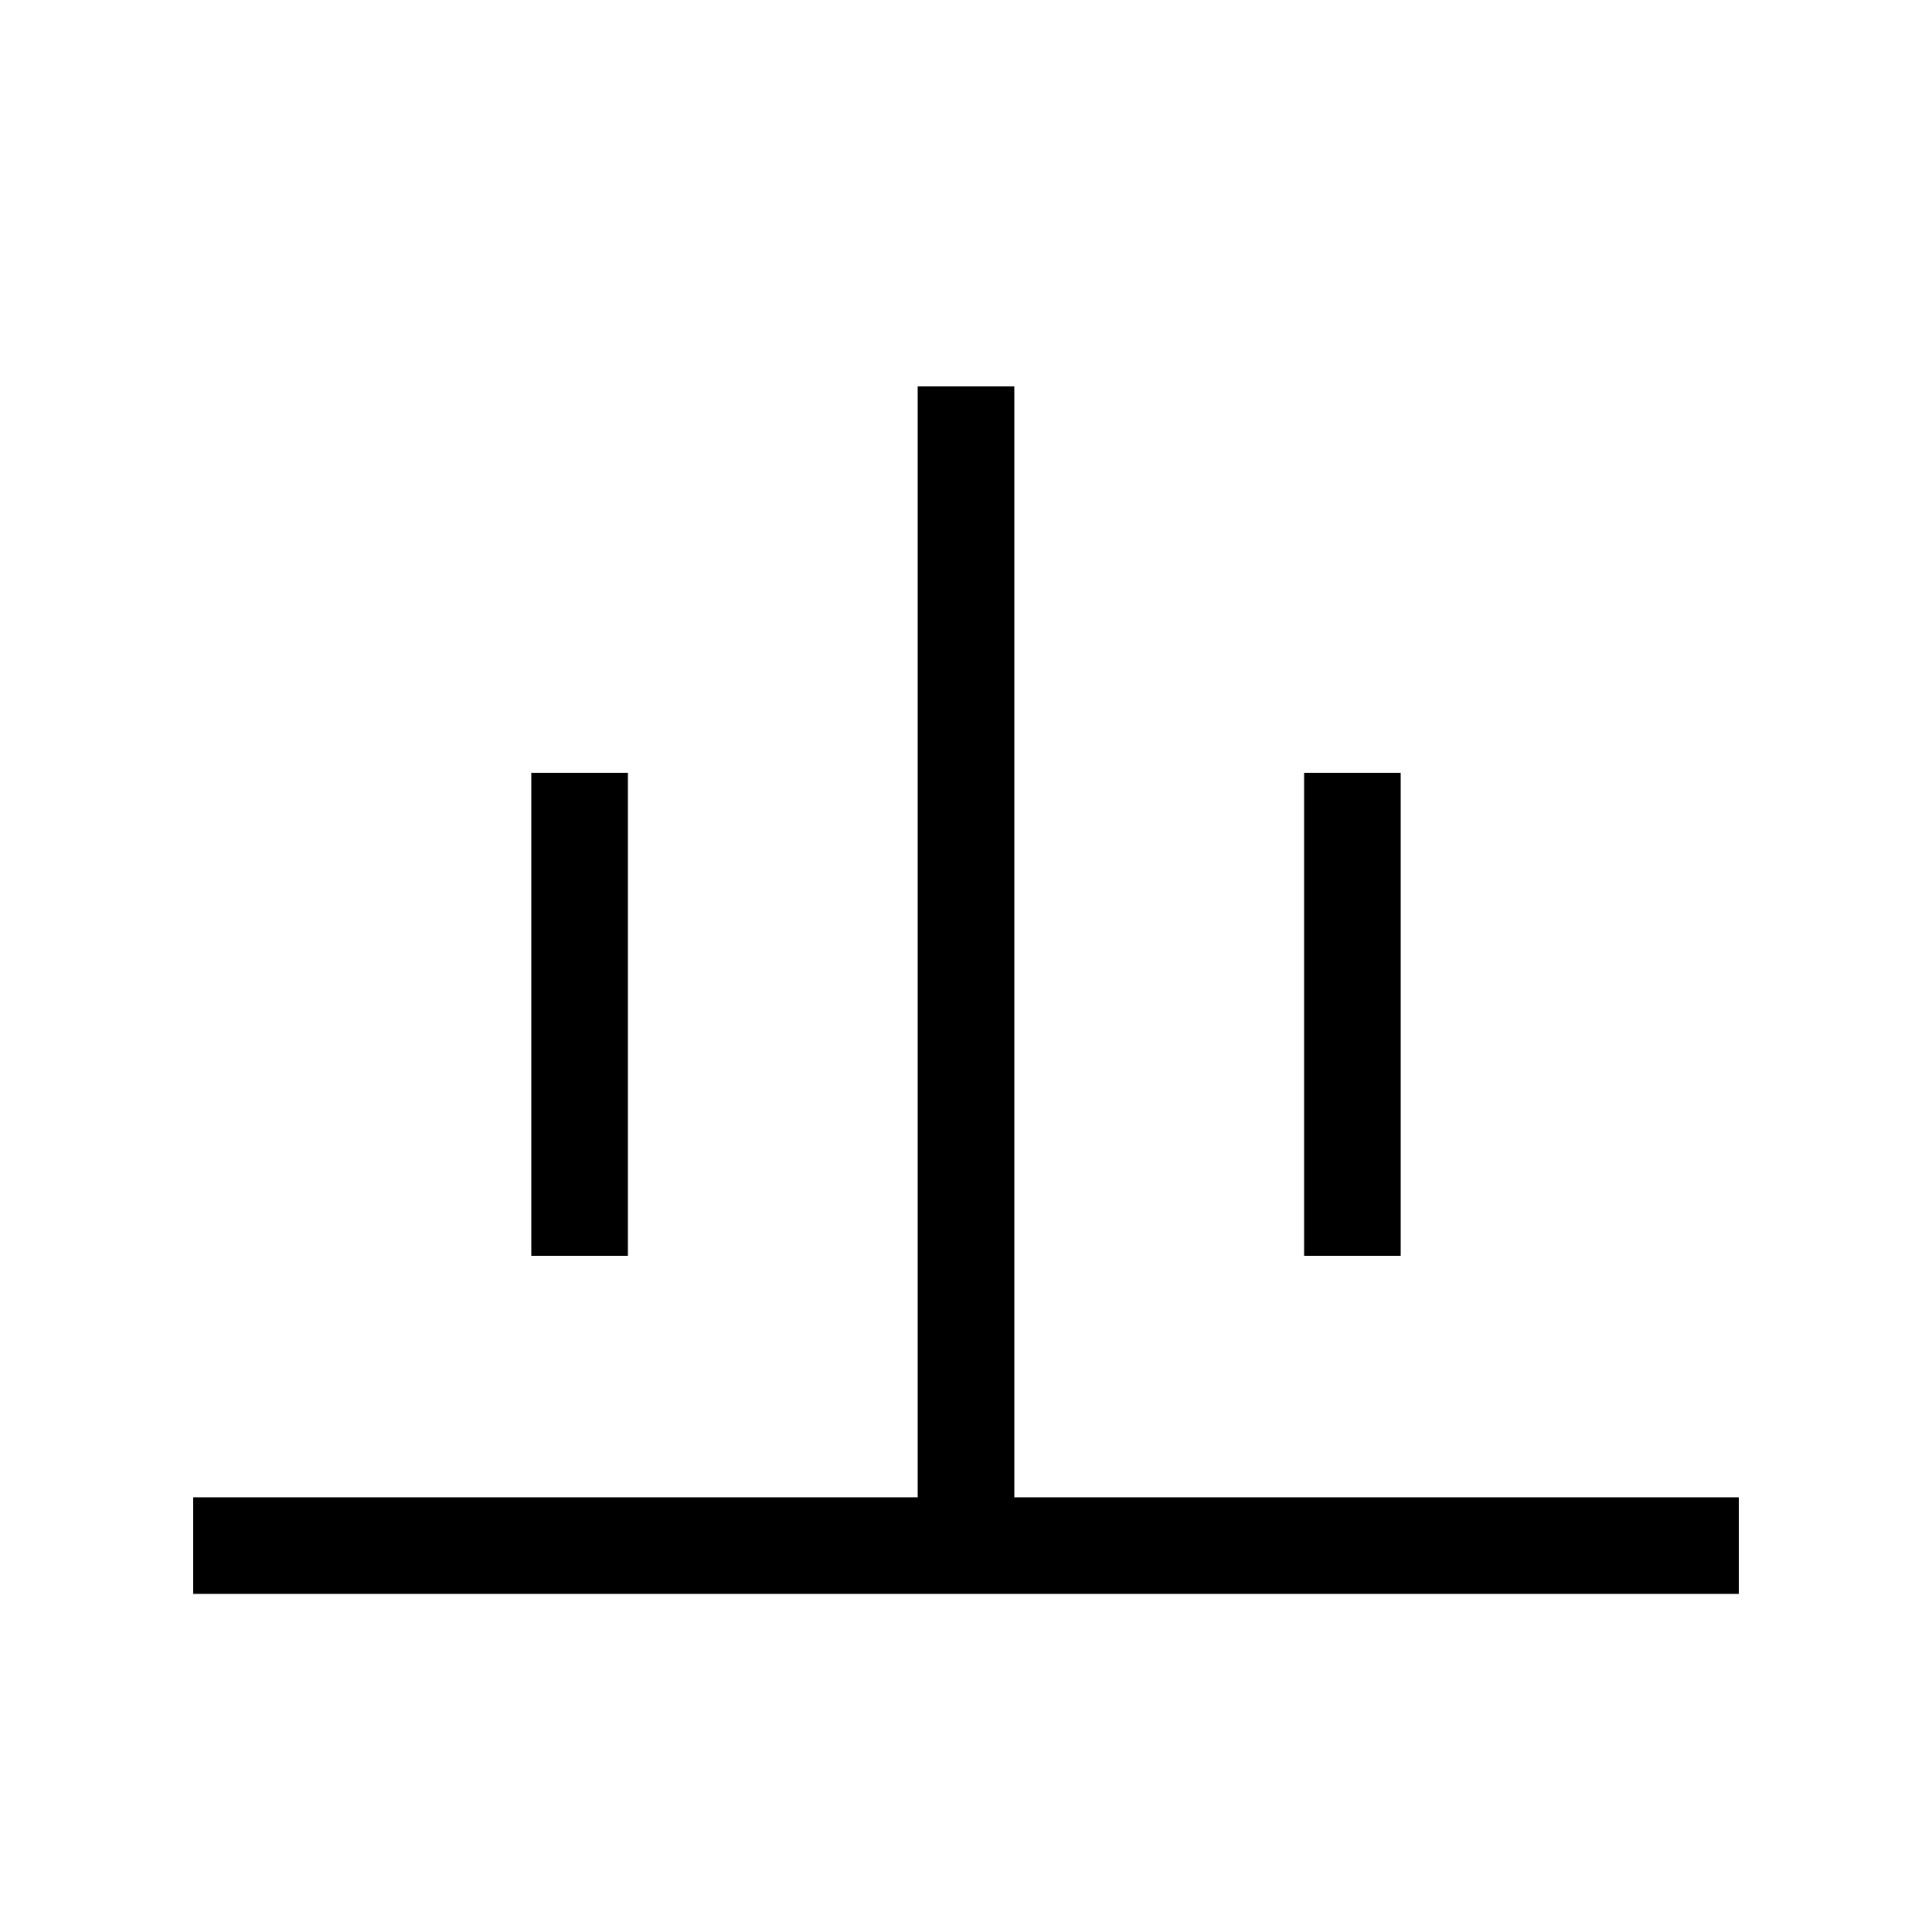
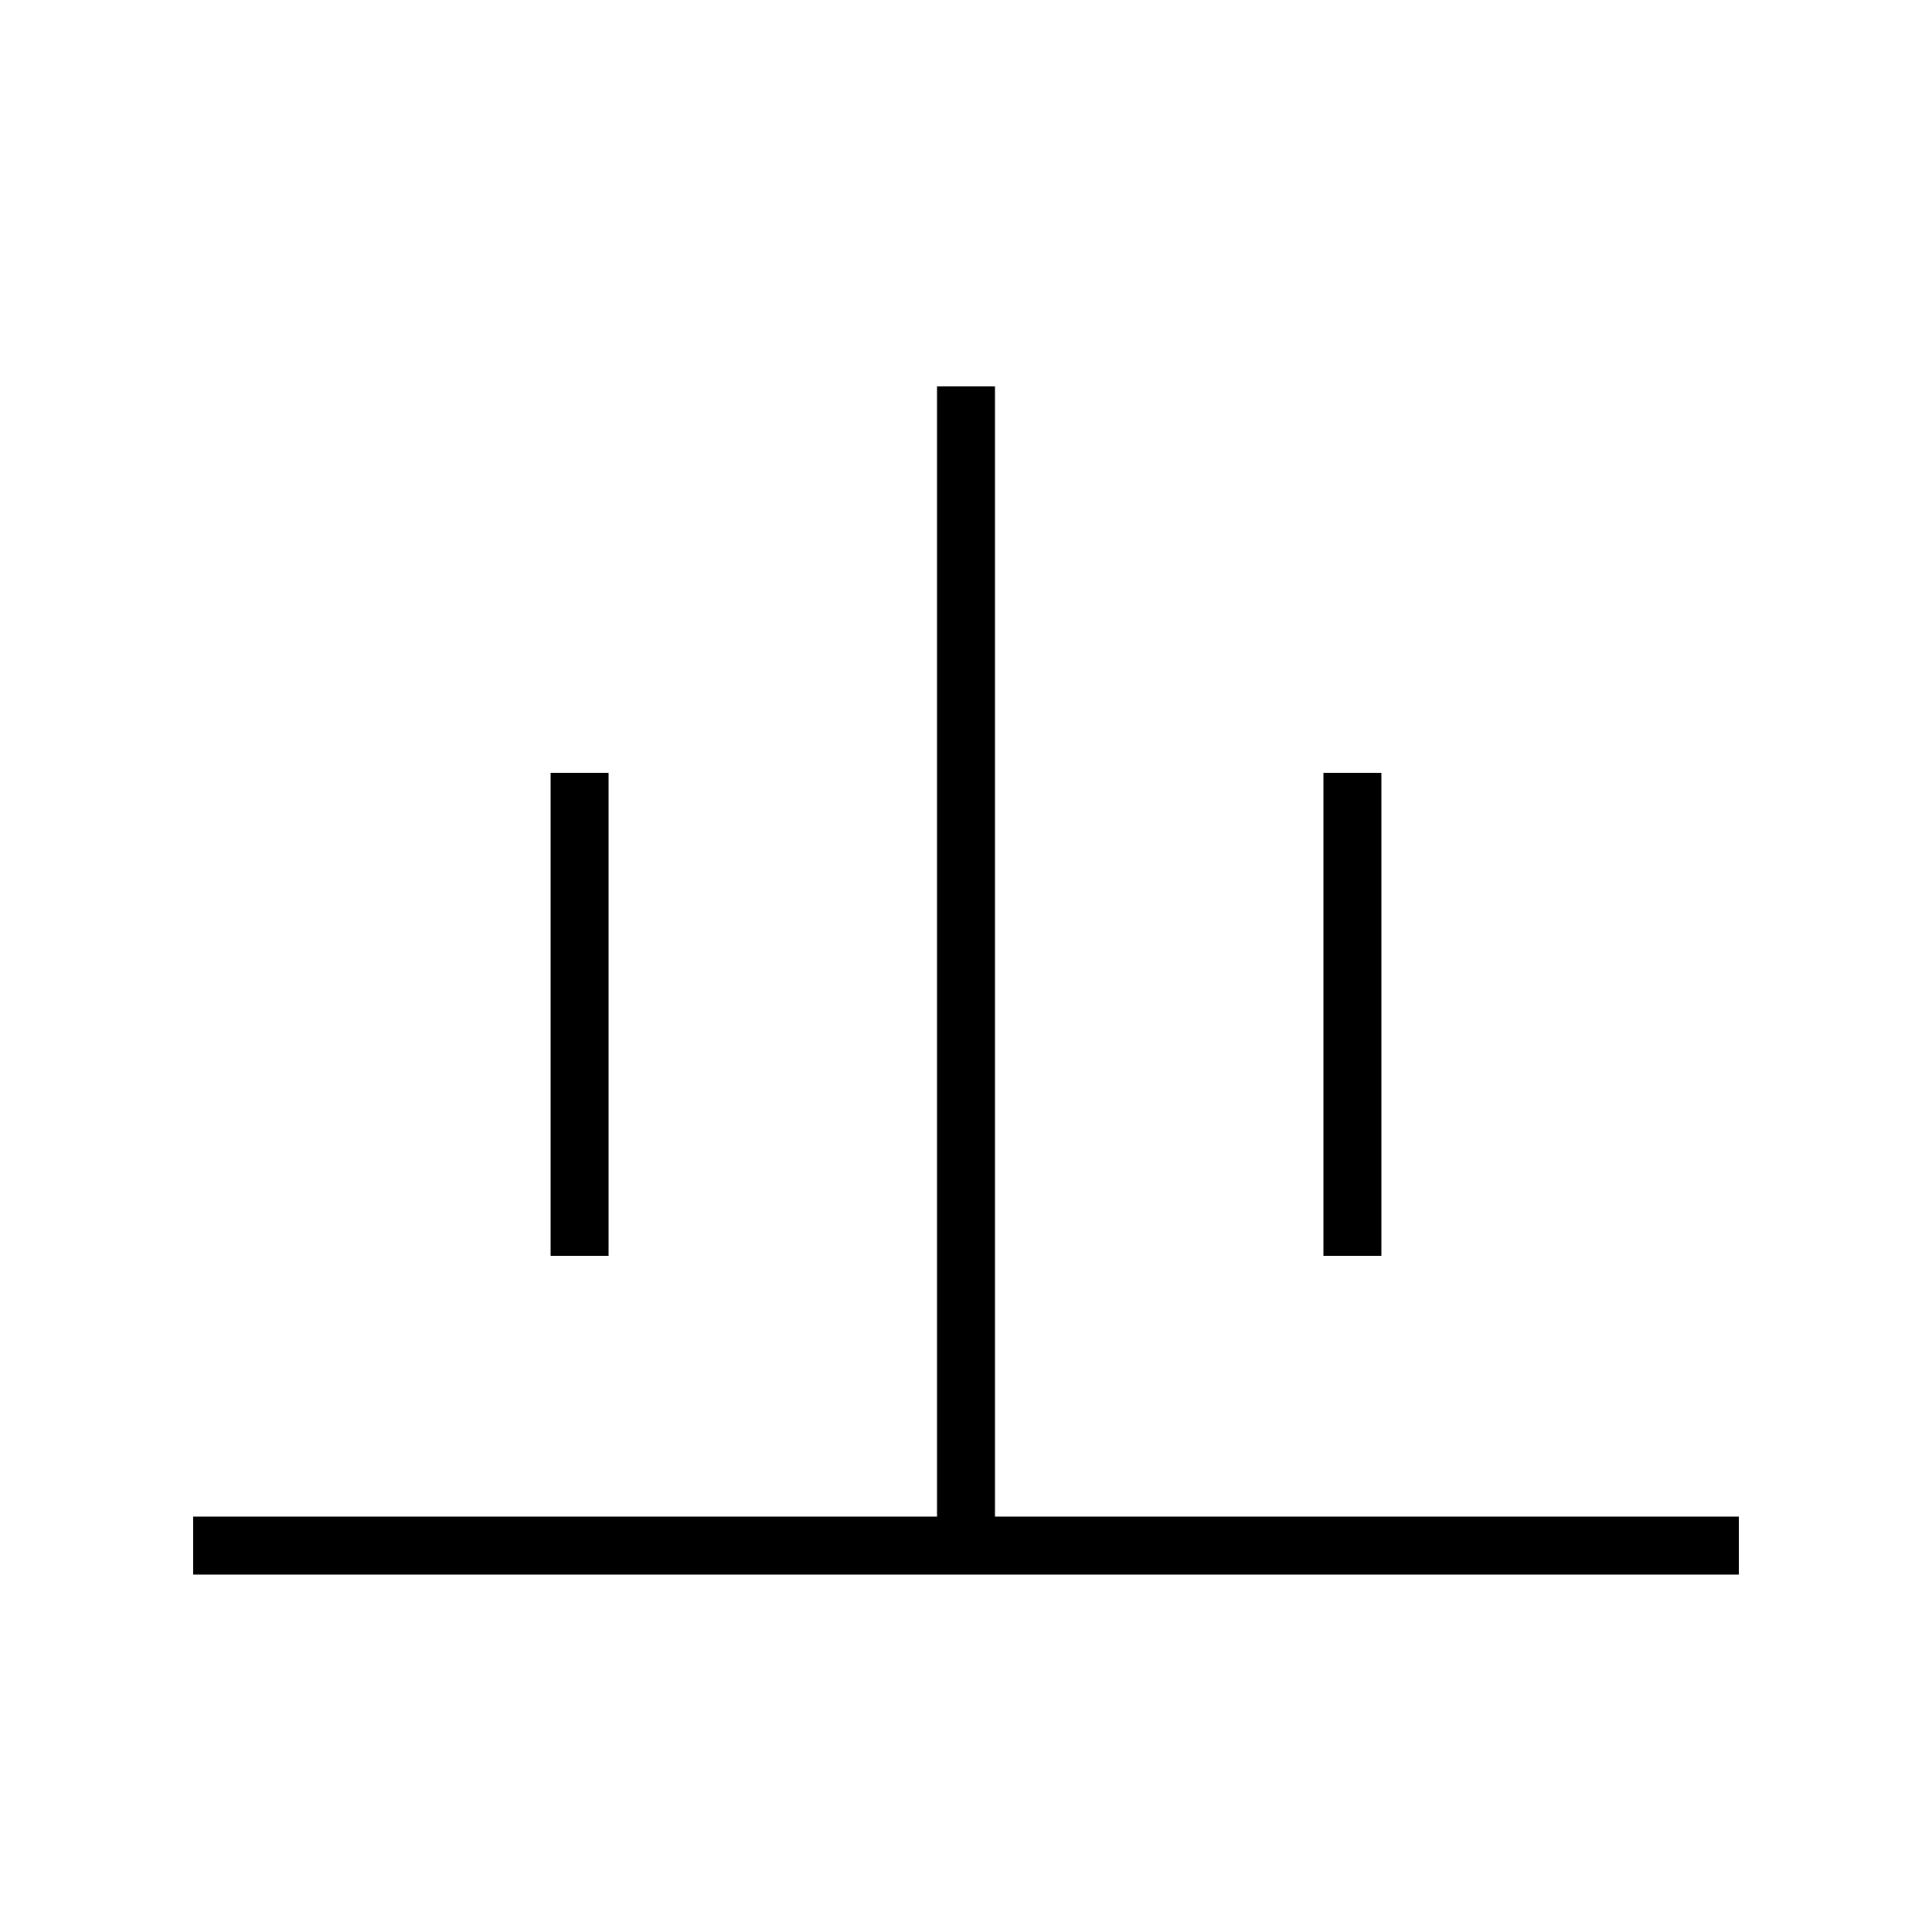
<svg xmlns="http://www.w3.org/2000/svg" width="100" height="100">
-   <line x1="10" y1="80" x2="90" y2="80" stroke="black" stroke-width="5" />
-   <line x1="50" y1="20" x2="50" y2="80" stroke="black" stroke-width="5" />
-   <line x1="30" y1="40" x2="30" y2="65" stroke="black" stroke-width="5" />
-   <line x1="70" y1="40" x2="70" y2="65" stroke="black" stroke-width="5" />
+   <line x1="10" y1="80" x2="90" y2="80" stroke="black" stroke-width="3" />
+   <line x1="50" y1="20" x2="50" y2="80" stroke="black" stroke-width="3" />
+   <line x1="30" y1="40" x2="30" y2="65" stroke="black" stroke-width="3" />
+   <line x1="70" y1="40" x2="70" y2="65" stroke="black" stroke-width="3" />
</svg>
